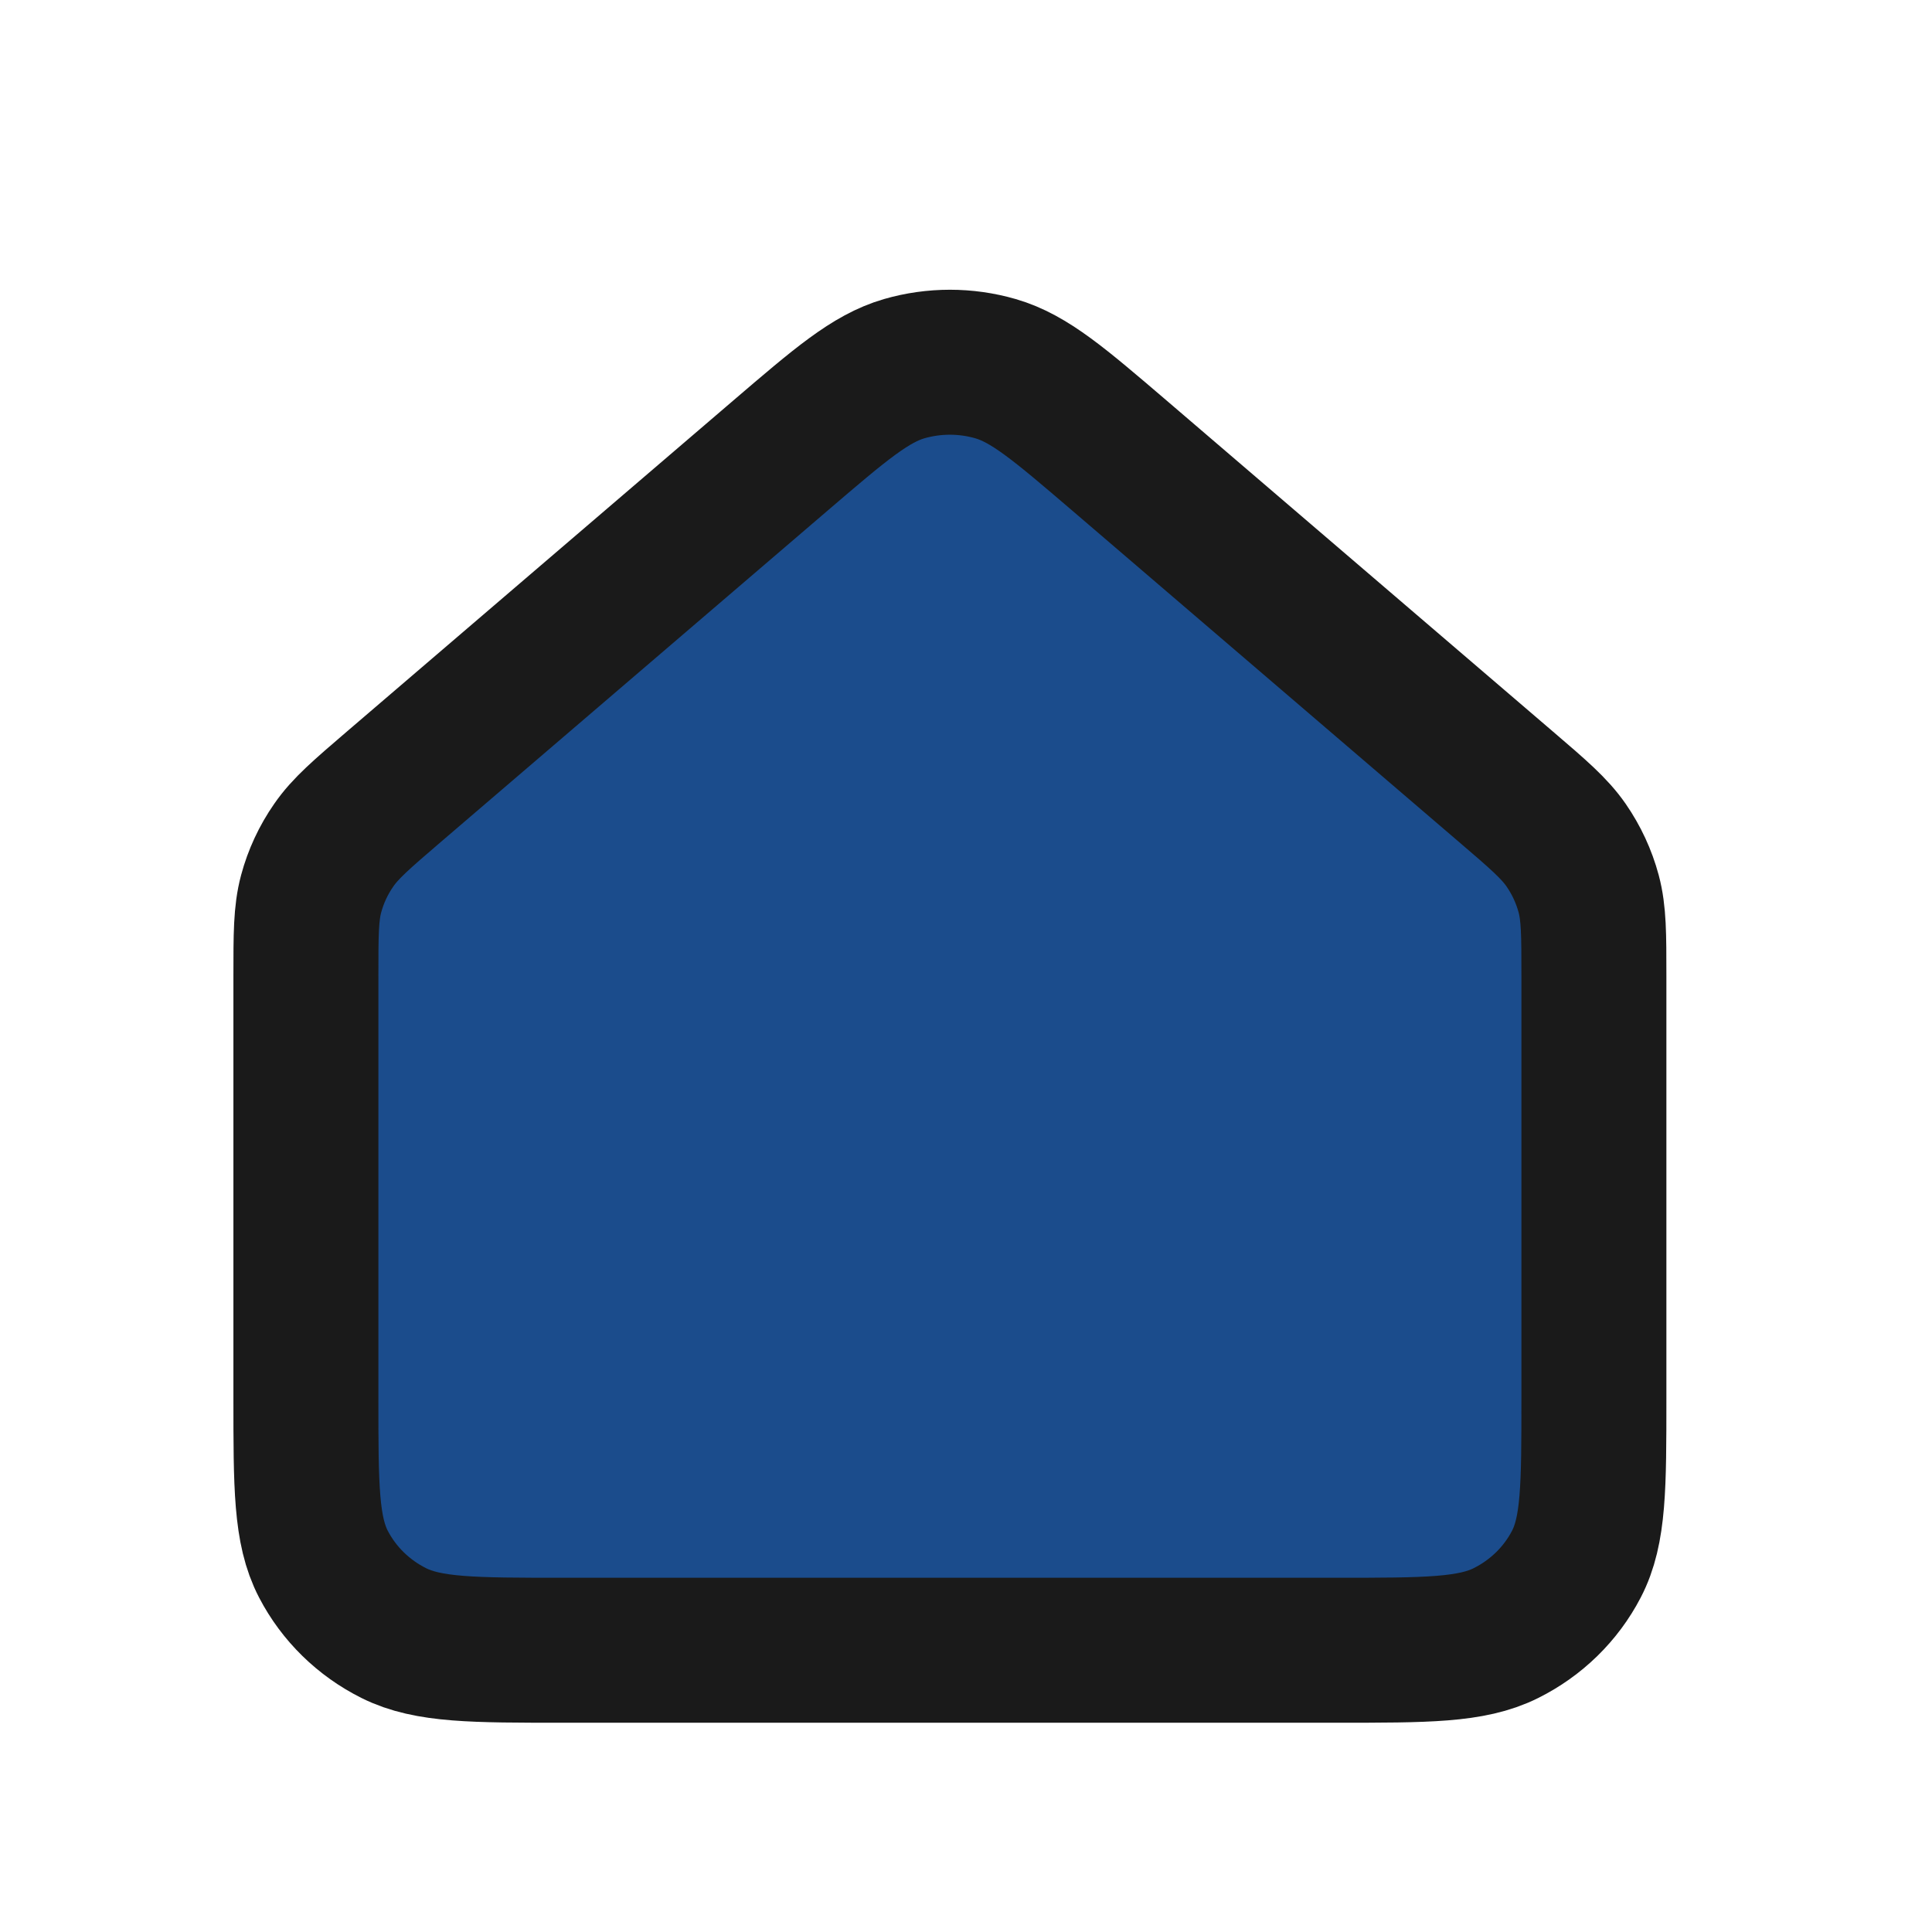
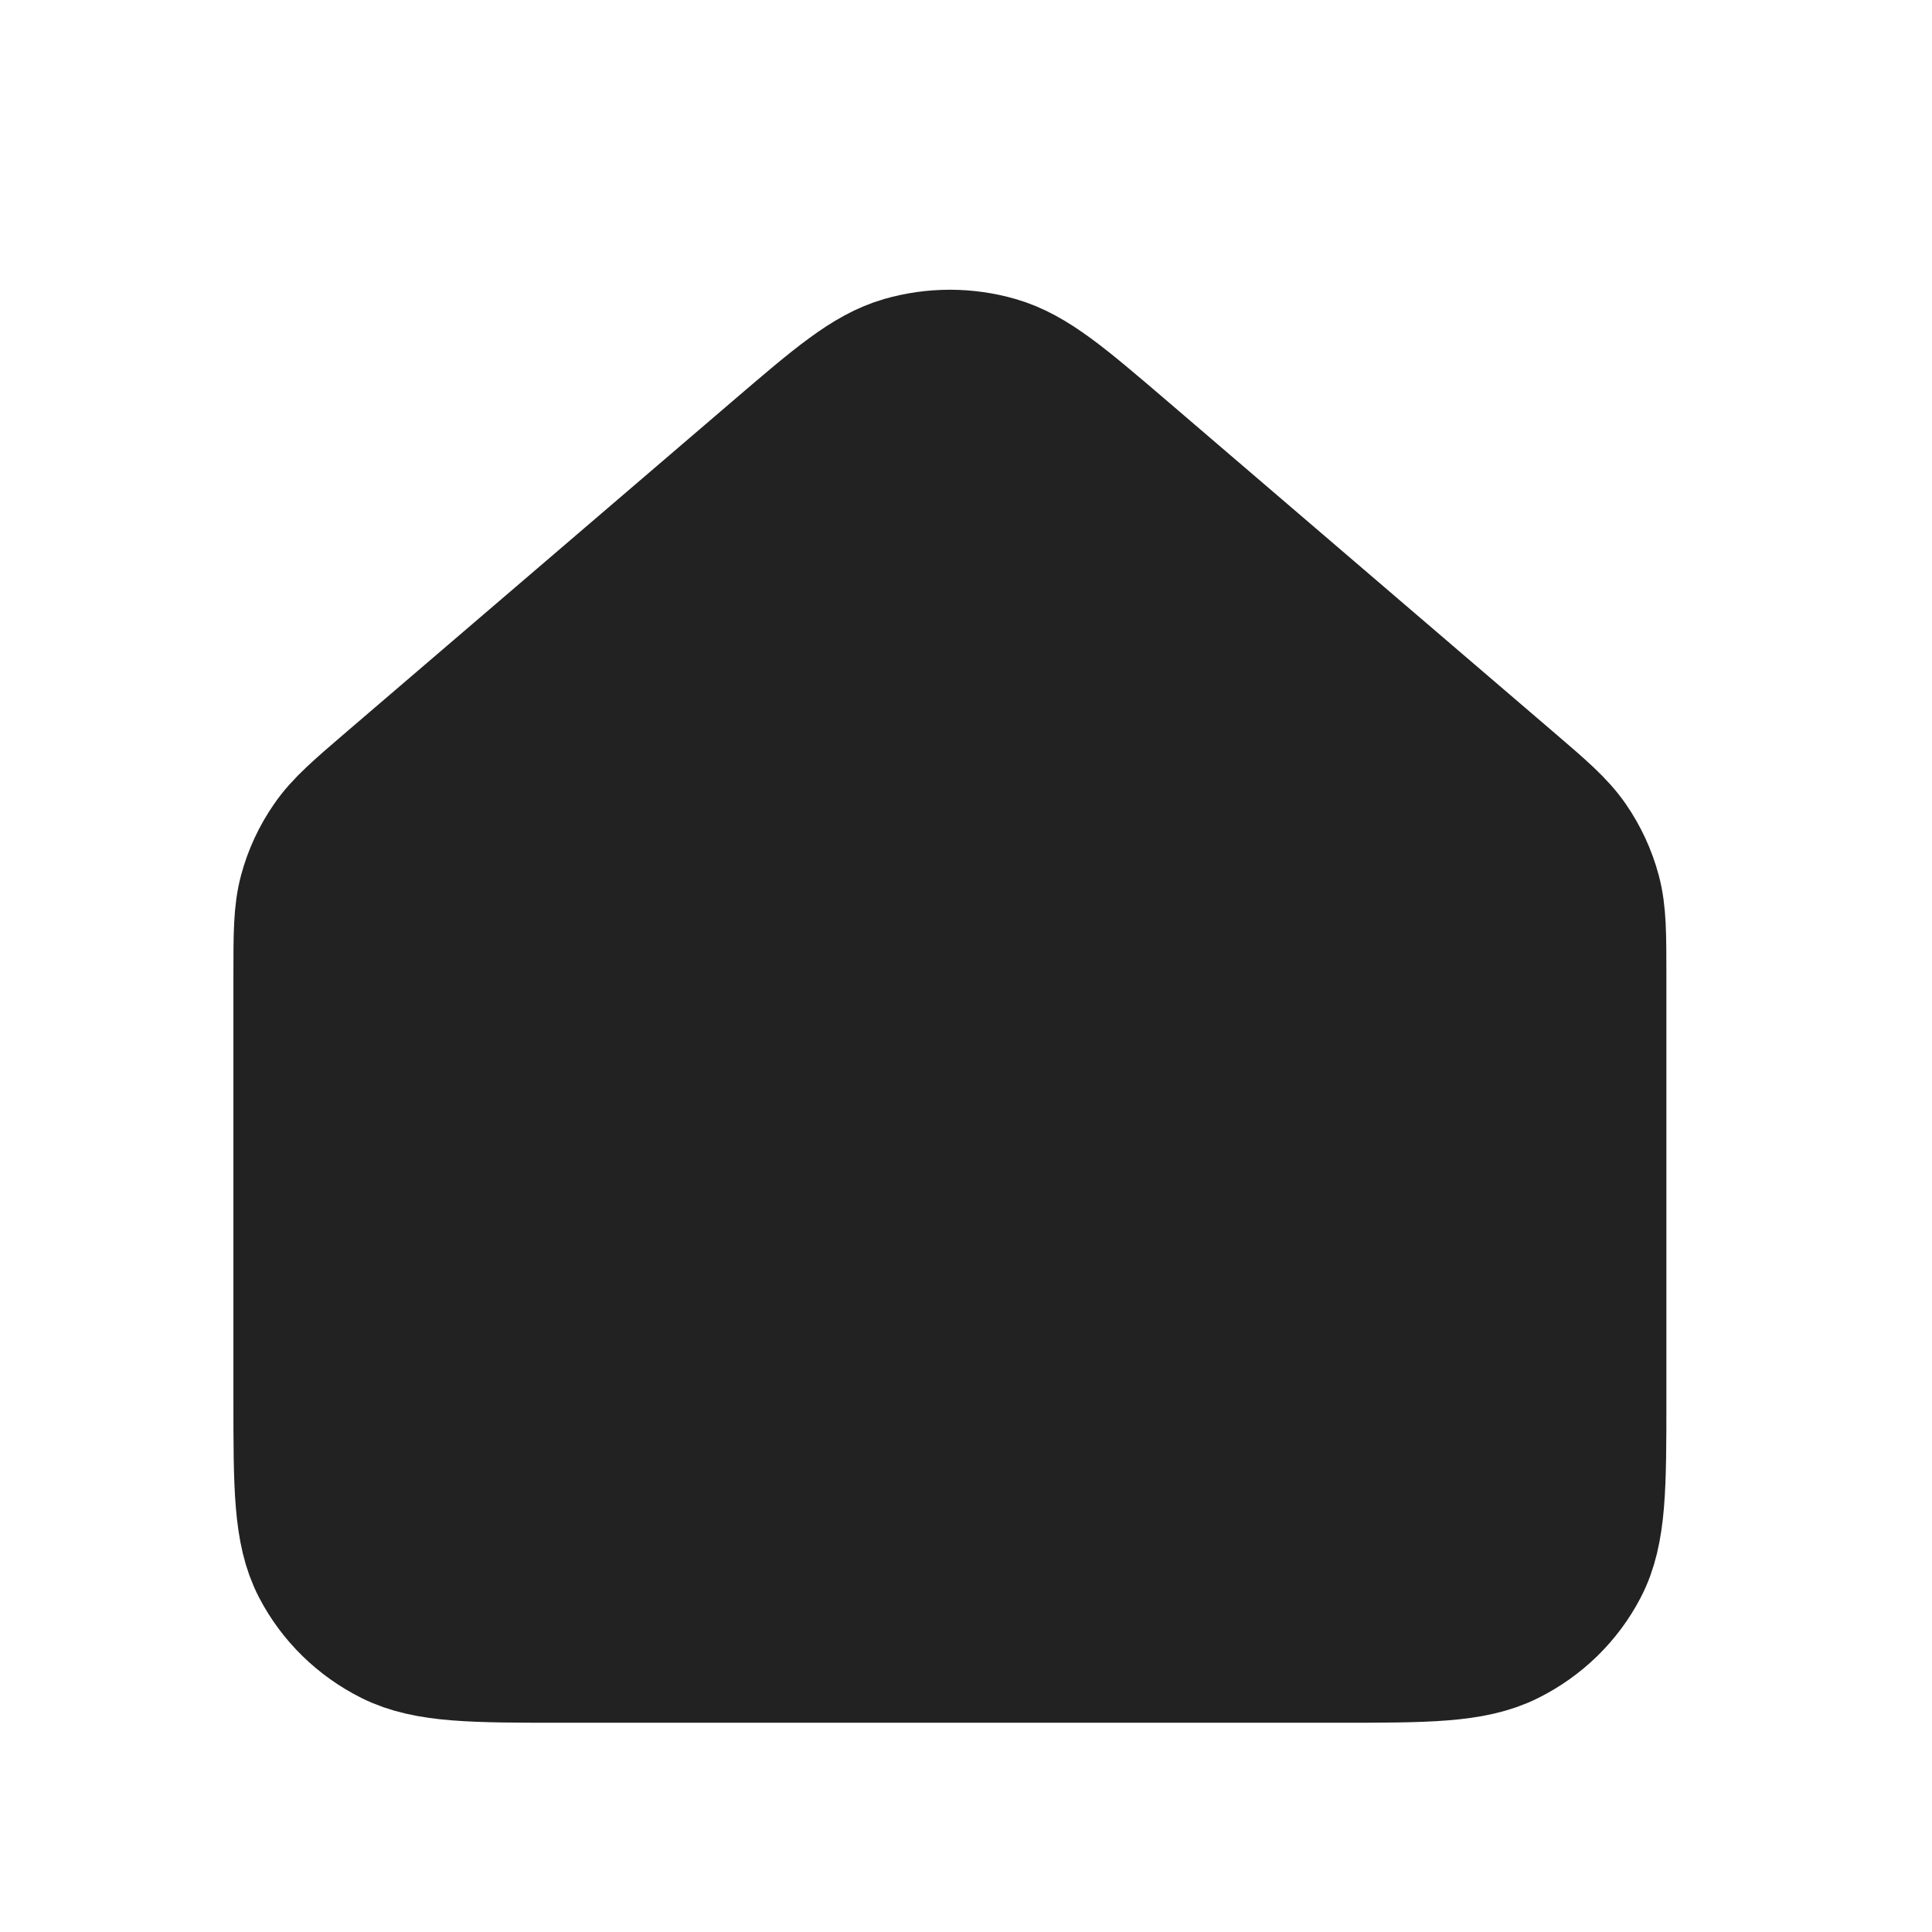
<svg xmlns="http://www.w3.org/2000/svg" width="24" height="24" viewBox="0 0 24 24" fill="none">
-   <path d="M3.8 12.131V17.367C3.8 18.464 3.8 19.012 4.018 19.431C4.21 19.8 4.516 20.099 4.892 20.287C5.319 20.5 5.879 20.5 6.997 20.5H16.603C17.721 20.5 18.28 20.5 18.707 20.287C19.084 20.099 19.39 19.8 19.582 19.431C19.8 19.013 19.8 18.465 19.8 17.37V12.131C19.8 11.608 19.8 11.346 19.735 11.103C19.677 10.887 19.582 10.683 19.455 10.499C19.31 10.29 19.11 10.118 18.707 9.773L13.908 5.661C13.161 5.022 12.788 4.702 12.367 4.58C11.997 4.473 11.603 4.473 11.232 4.58C10.813 4.702 10.44 5.021 9.694 5.66L4.893 9.773C4.491 10.118 4.29 10.29 4.146 10.499C4.018 10.683 3.923 10.887 3.865 11.103C3.8 11.346 3.8 11.608 3.8 12.131Z" fill="#1B4C8C" stroke="#1A1A1A" stroke-width="1.801" stroke-linecap="round" stroke-linejoin="round" />
+   <path d="M3.8 12.131V17.367C3.8 18.464 3.8 19.012 4.018 19.431C4.21 19.8 4.516 20.099 4.892 20.287C5.319 20.5 5.879 20.5 6.997 20.5H16.603C17.721 20.5 18.28 20.5 18.707 20.287C19.084 20.099 19.39 19.8 19.582 19.431C19.8 19.013 19.8 18.465 19.8 17.37V12.131C19.8 11.608 19.8 11.346 19.735 11.103C19.677 10.887 19.582 10.683 19.455 10.499C19.31 10.29 19.11 10.118 18.707 9.773L13.908 5.661C13.161 5.022 12.788 4.702 12.367 4.58C11.997 4.473 11.603 4.473 11.232 4.58C10.813 4.702 10.44 5.021 9.694 5.66L4.893 9.773C4.491 10.118 4.29 10.29 4.146 10.499C4.018 10.683 3.923 10.887 3.865 11.103C3.8 11.346 3.8 11.608 3.8 12.131Z" fill="#222222" stroke="#222222" stroke-width="1.801" stroke-linecap="round" stroke-linejoin="round" />
</svg>
